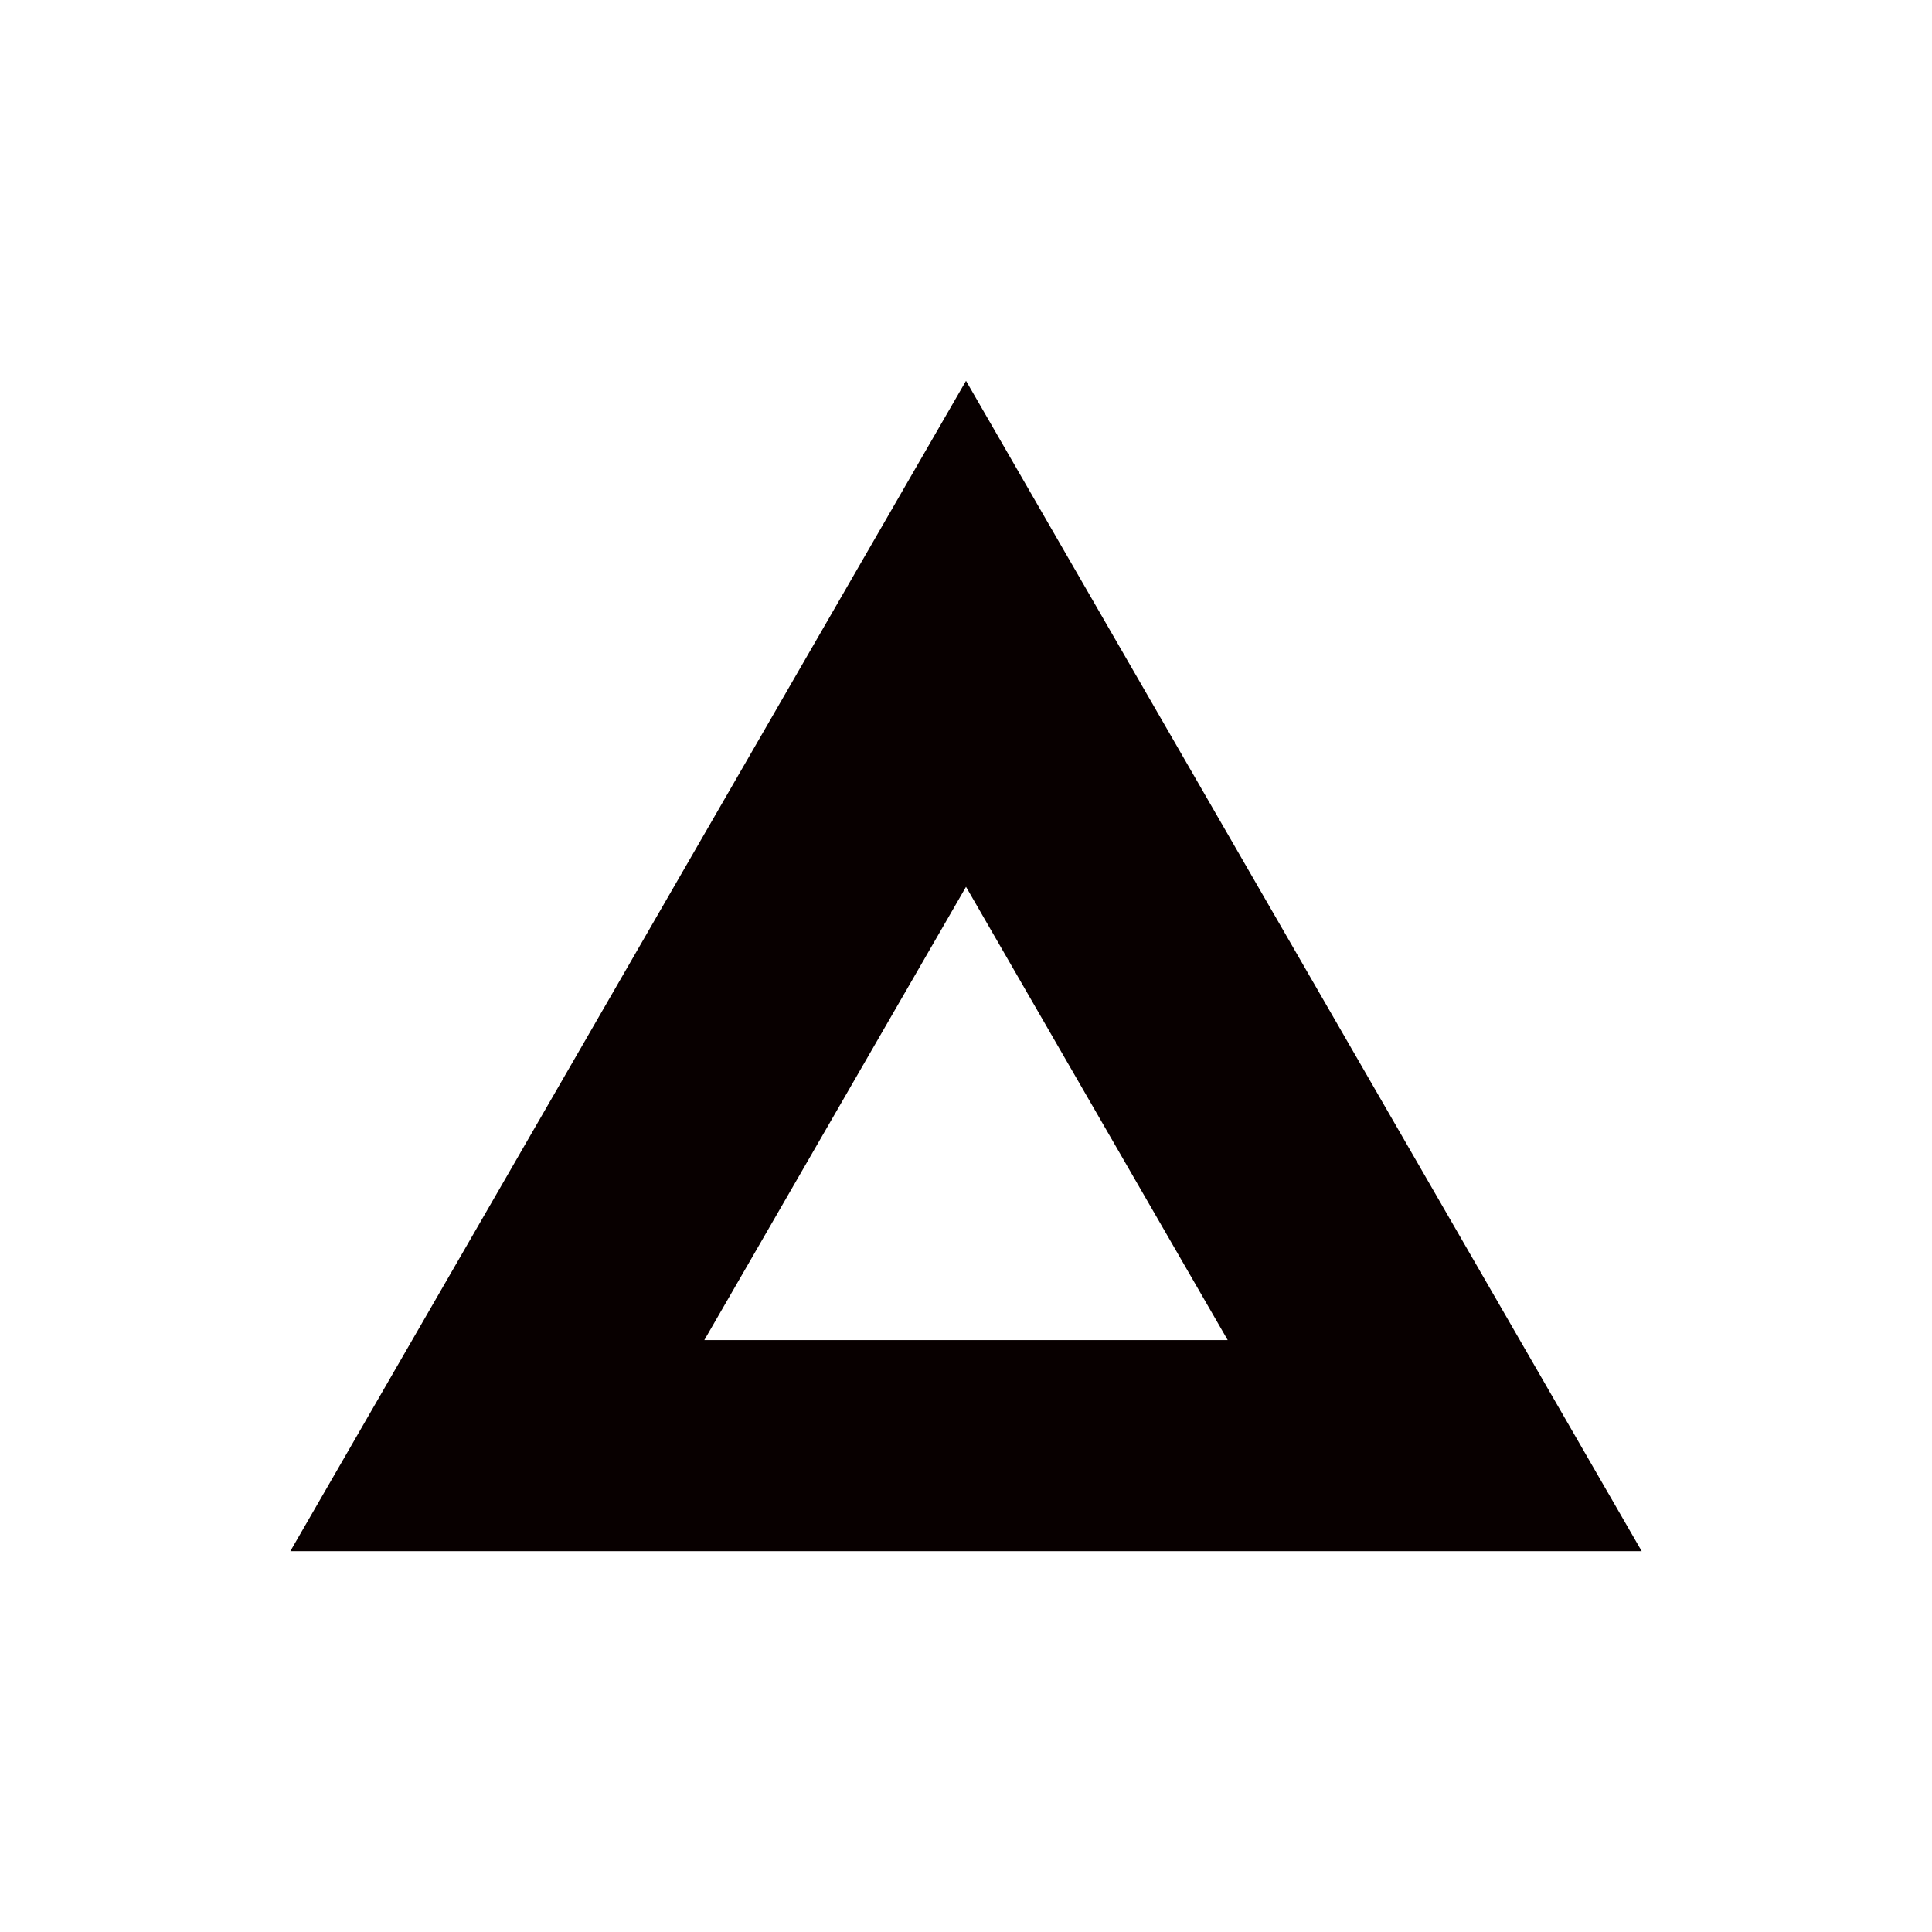
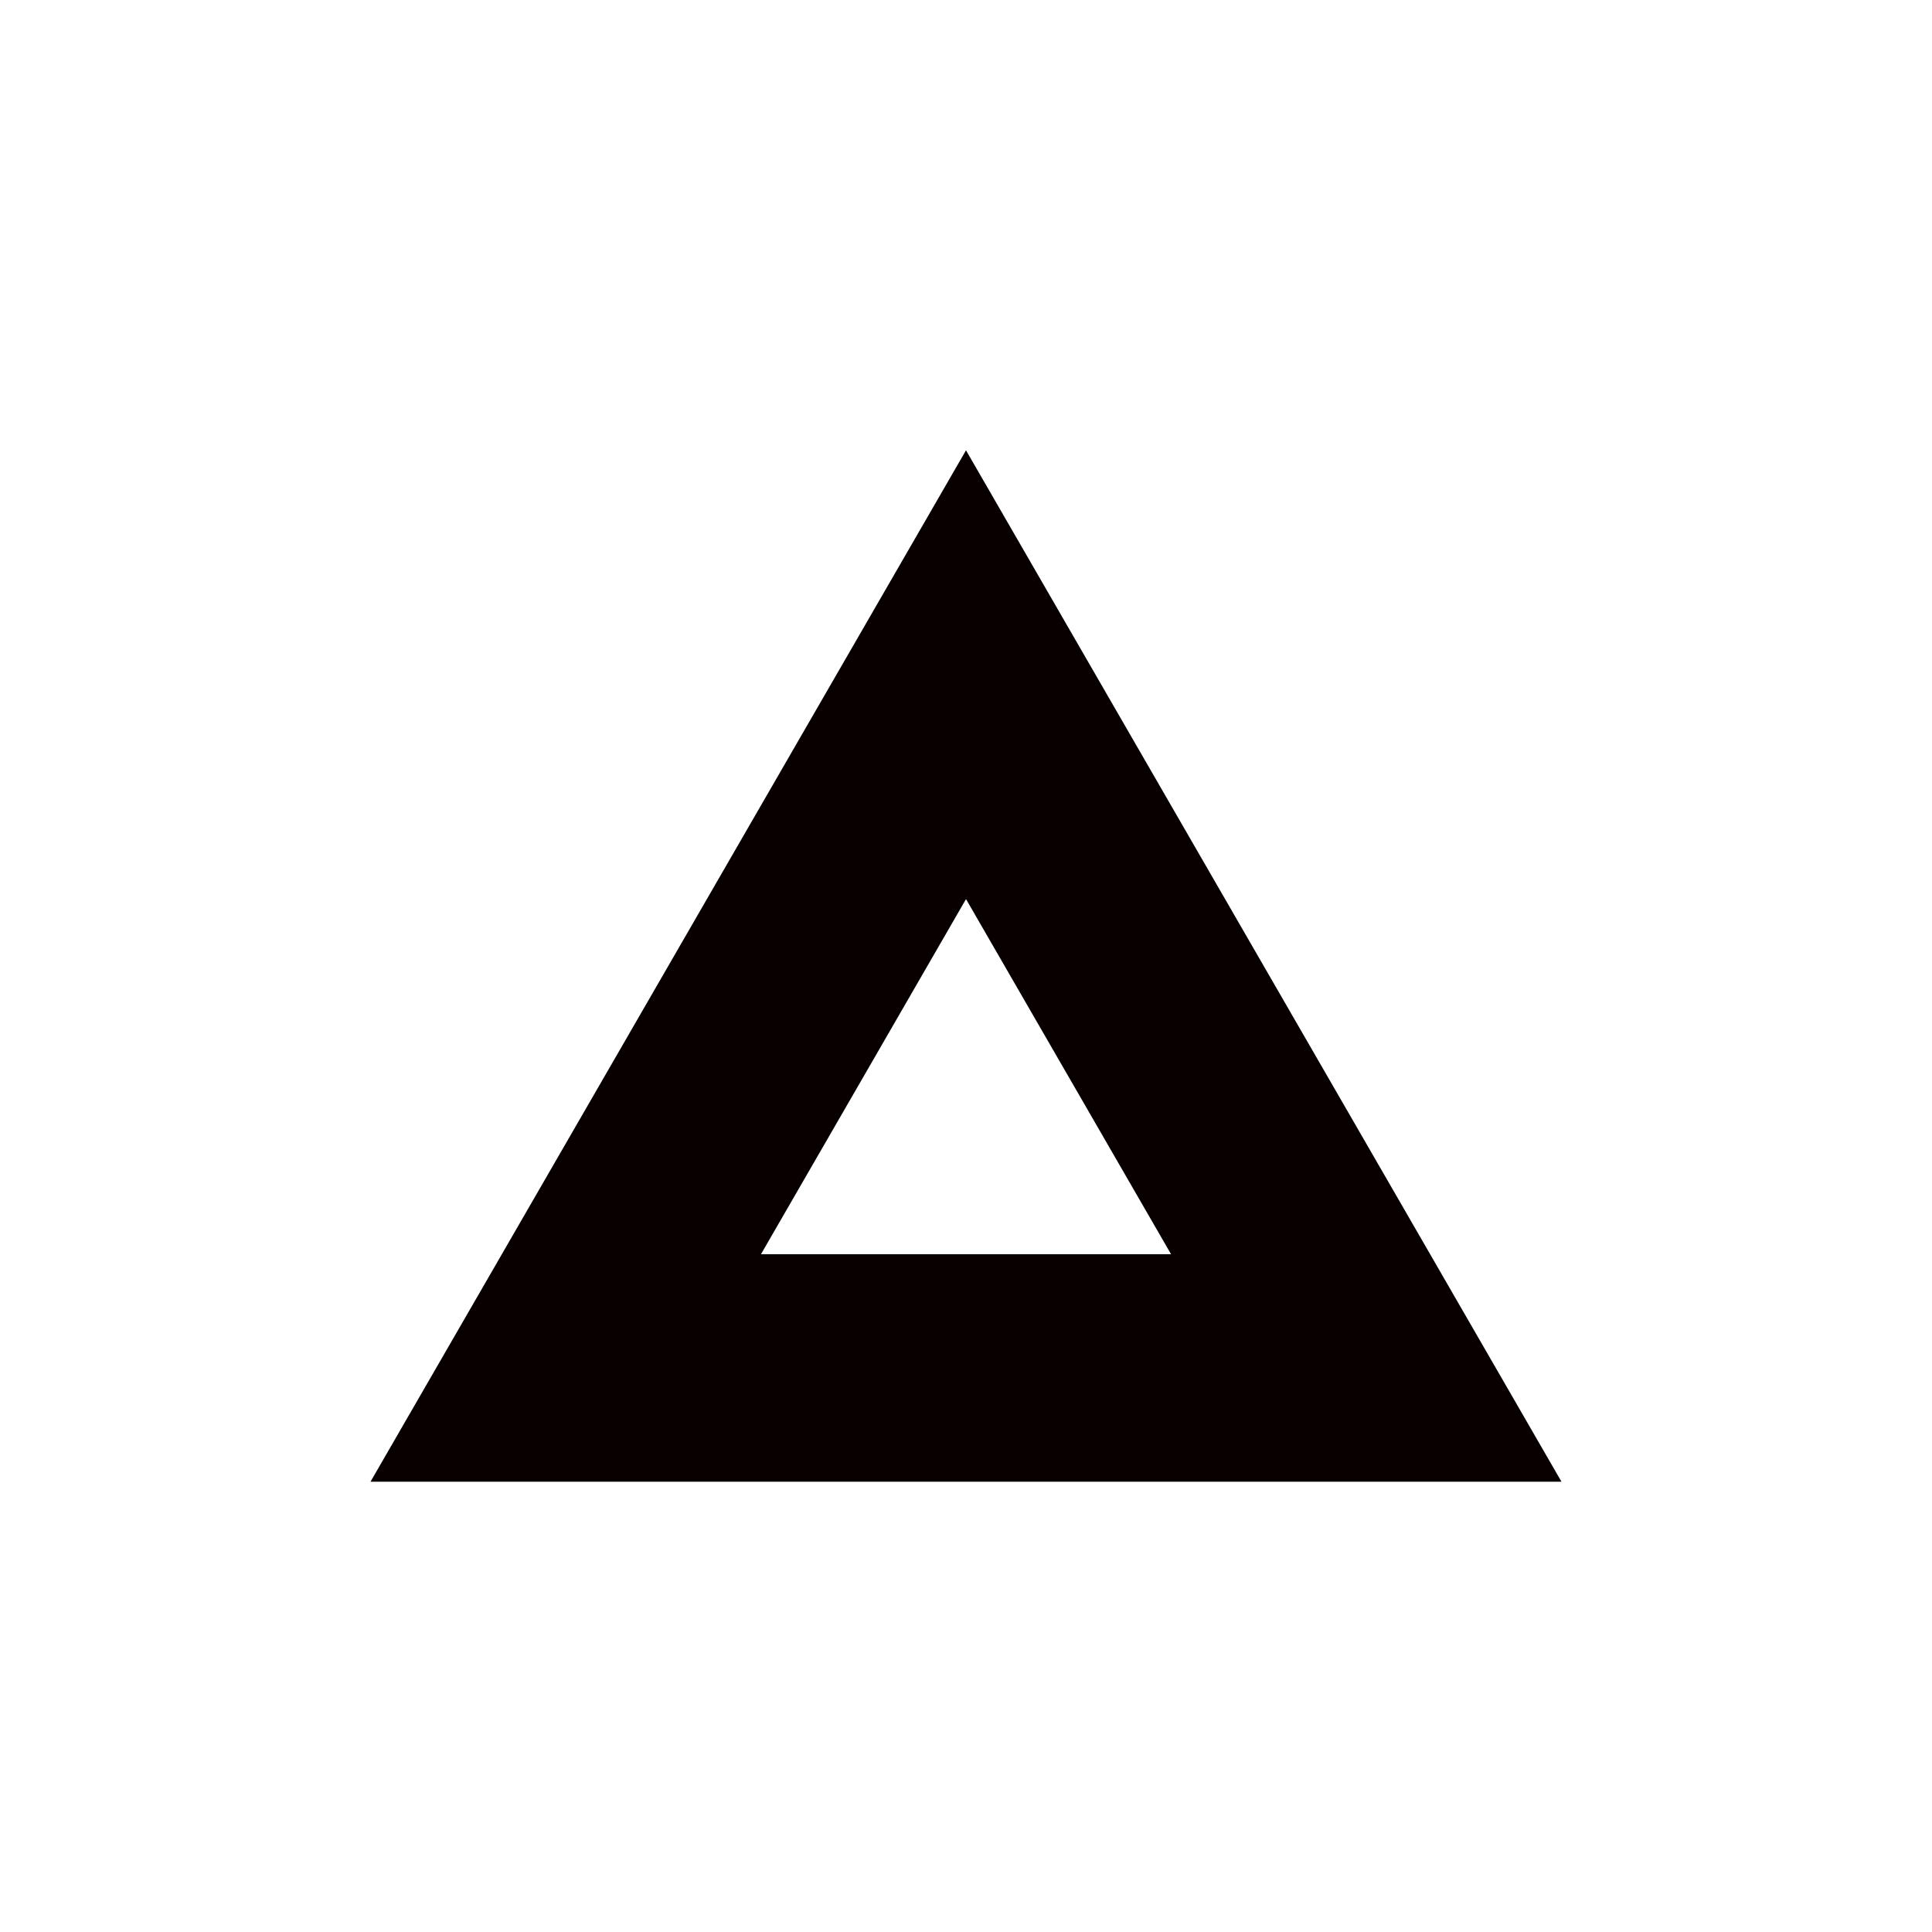
<svg xmlns="http://www.w3.org/2000/svg" viewBox="0 0 100 100">
  <g transform="translate(294.1412 897.848)">
-     <path d="M-244.141-878.135l-34.972,60.574h69.945l-34.972-60.574ZM-244.141-851.947l13.546,23.462h-27.091s13.546-23.462,13.546-23.462Z" style="fill: #080000;" />
+     <path d="M-244.141-874.541l-30.823,53.386h61.645l-30.823-53.386ZM-244.141-851.312l10.612,18.38h-21.223l10.612-18.38Z" style="fill: #080000;" />
  </g>
</svg>
